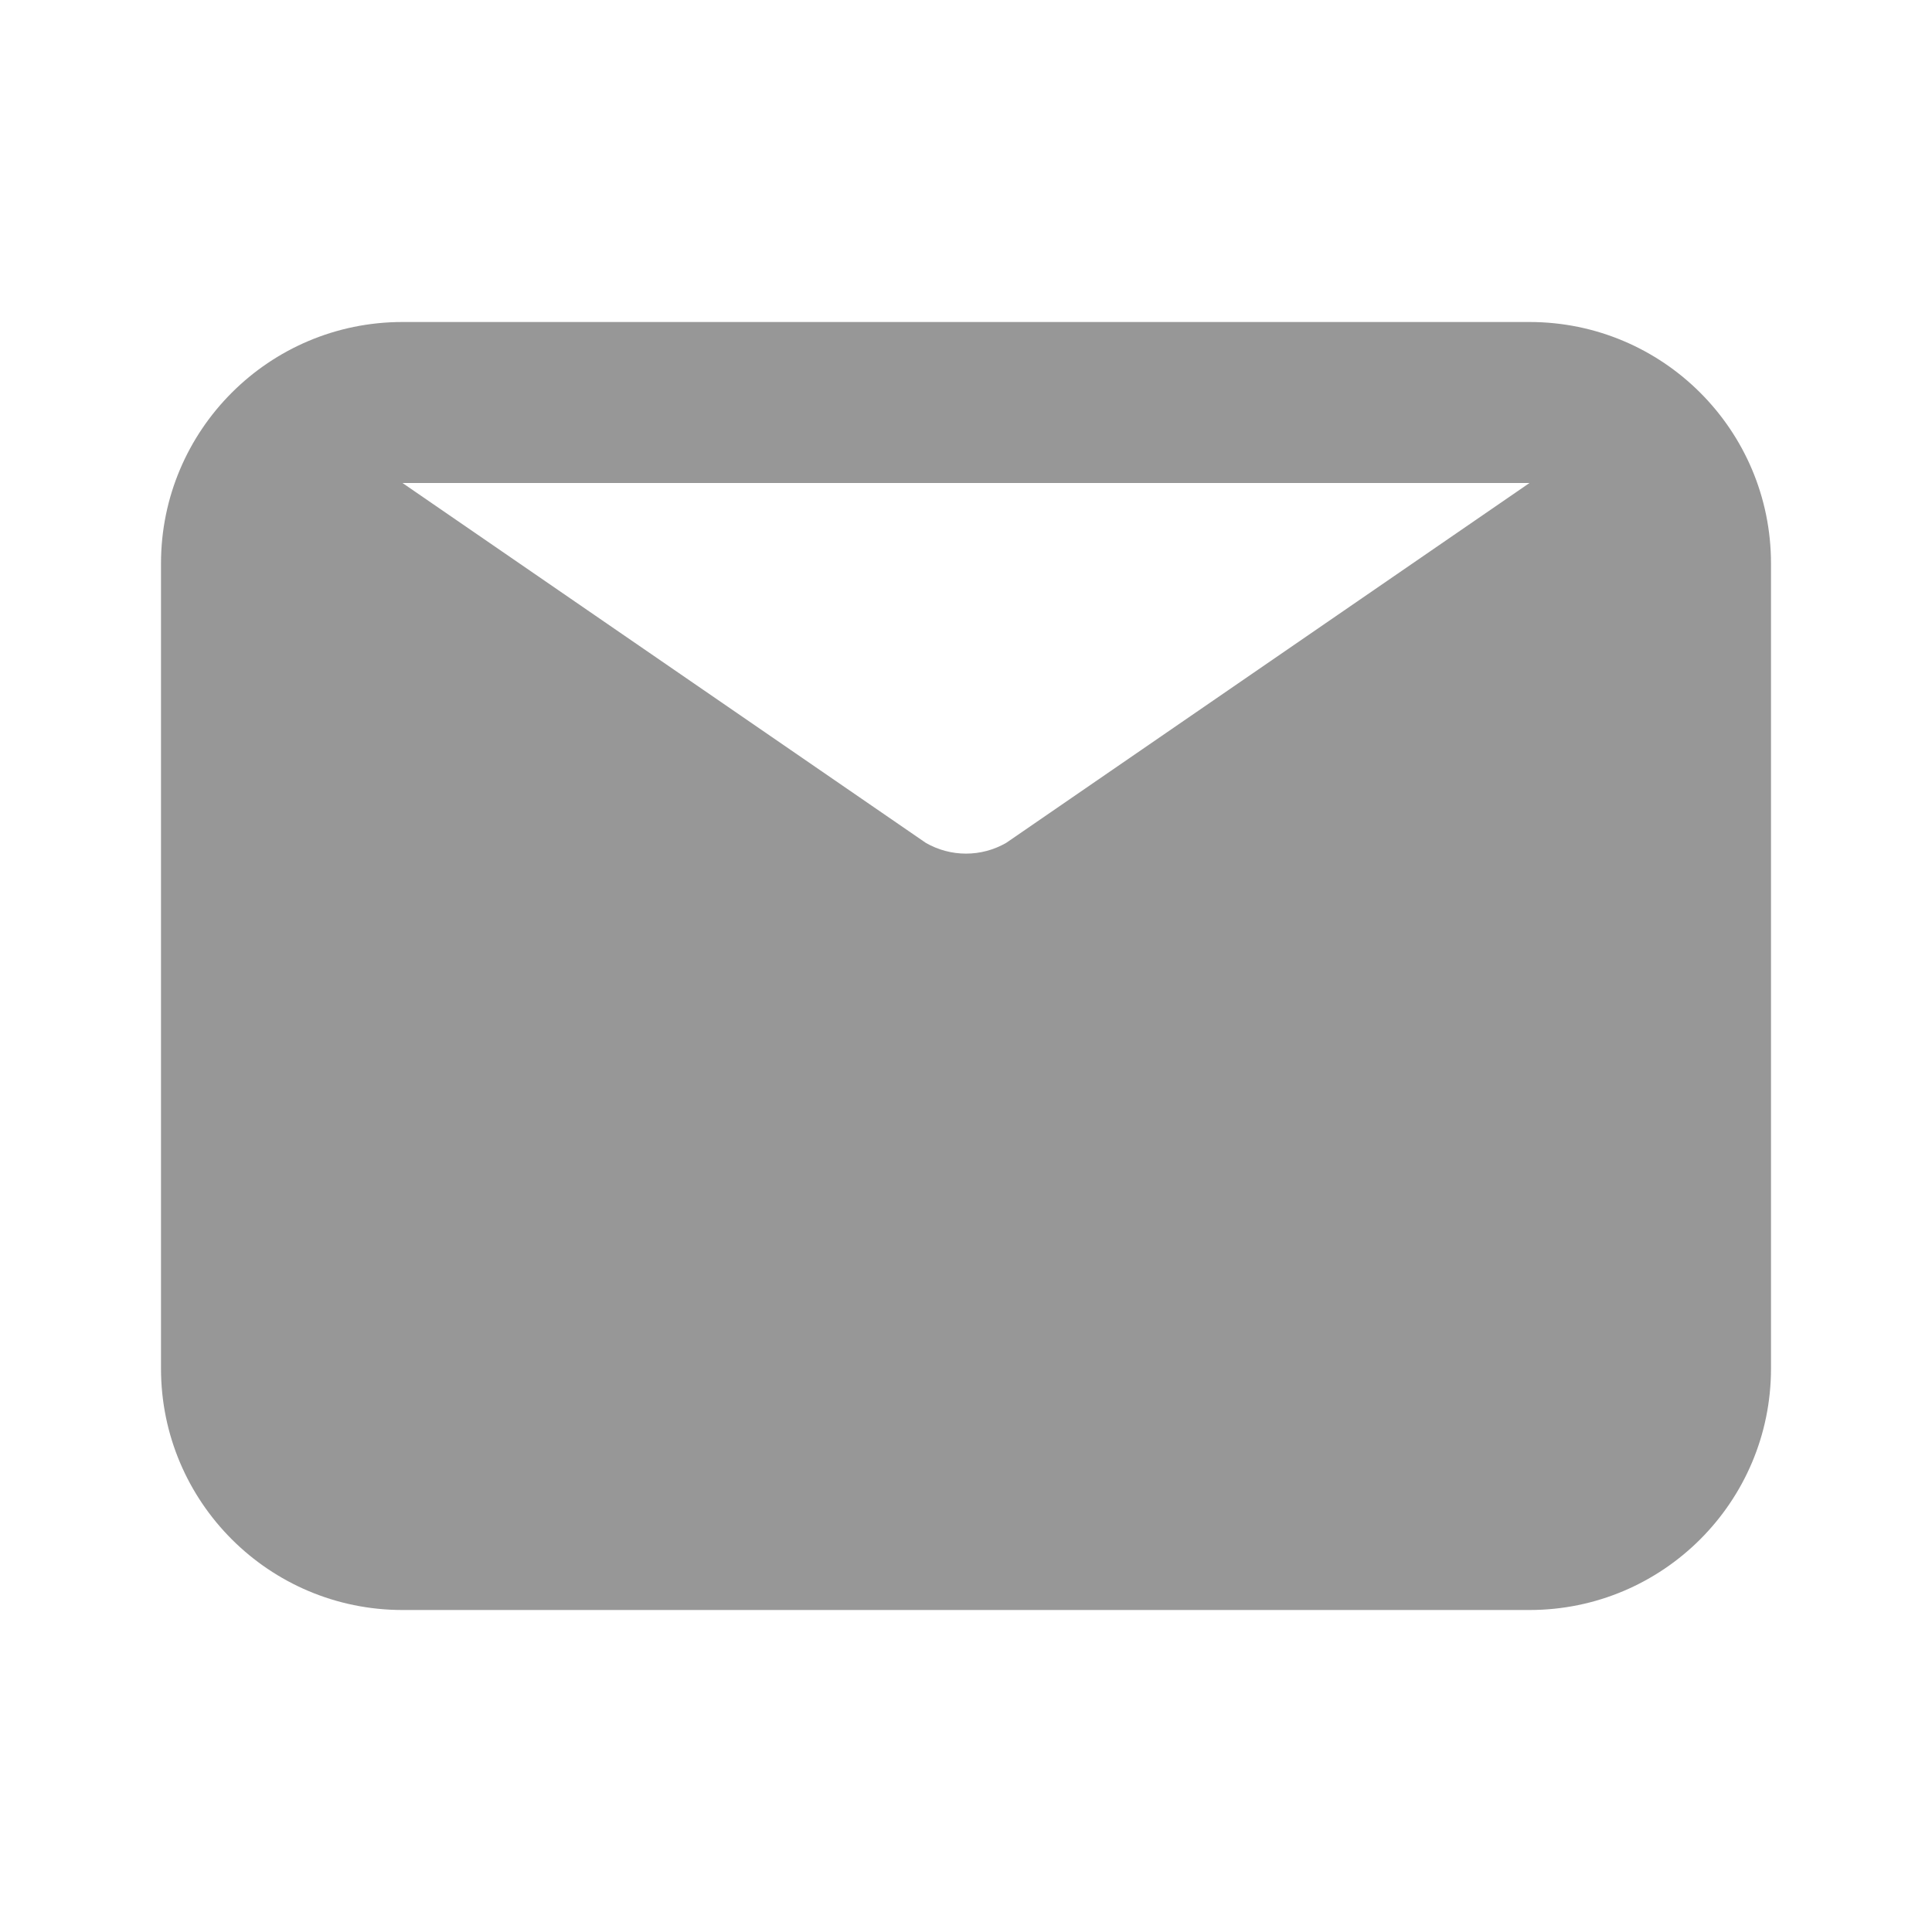
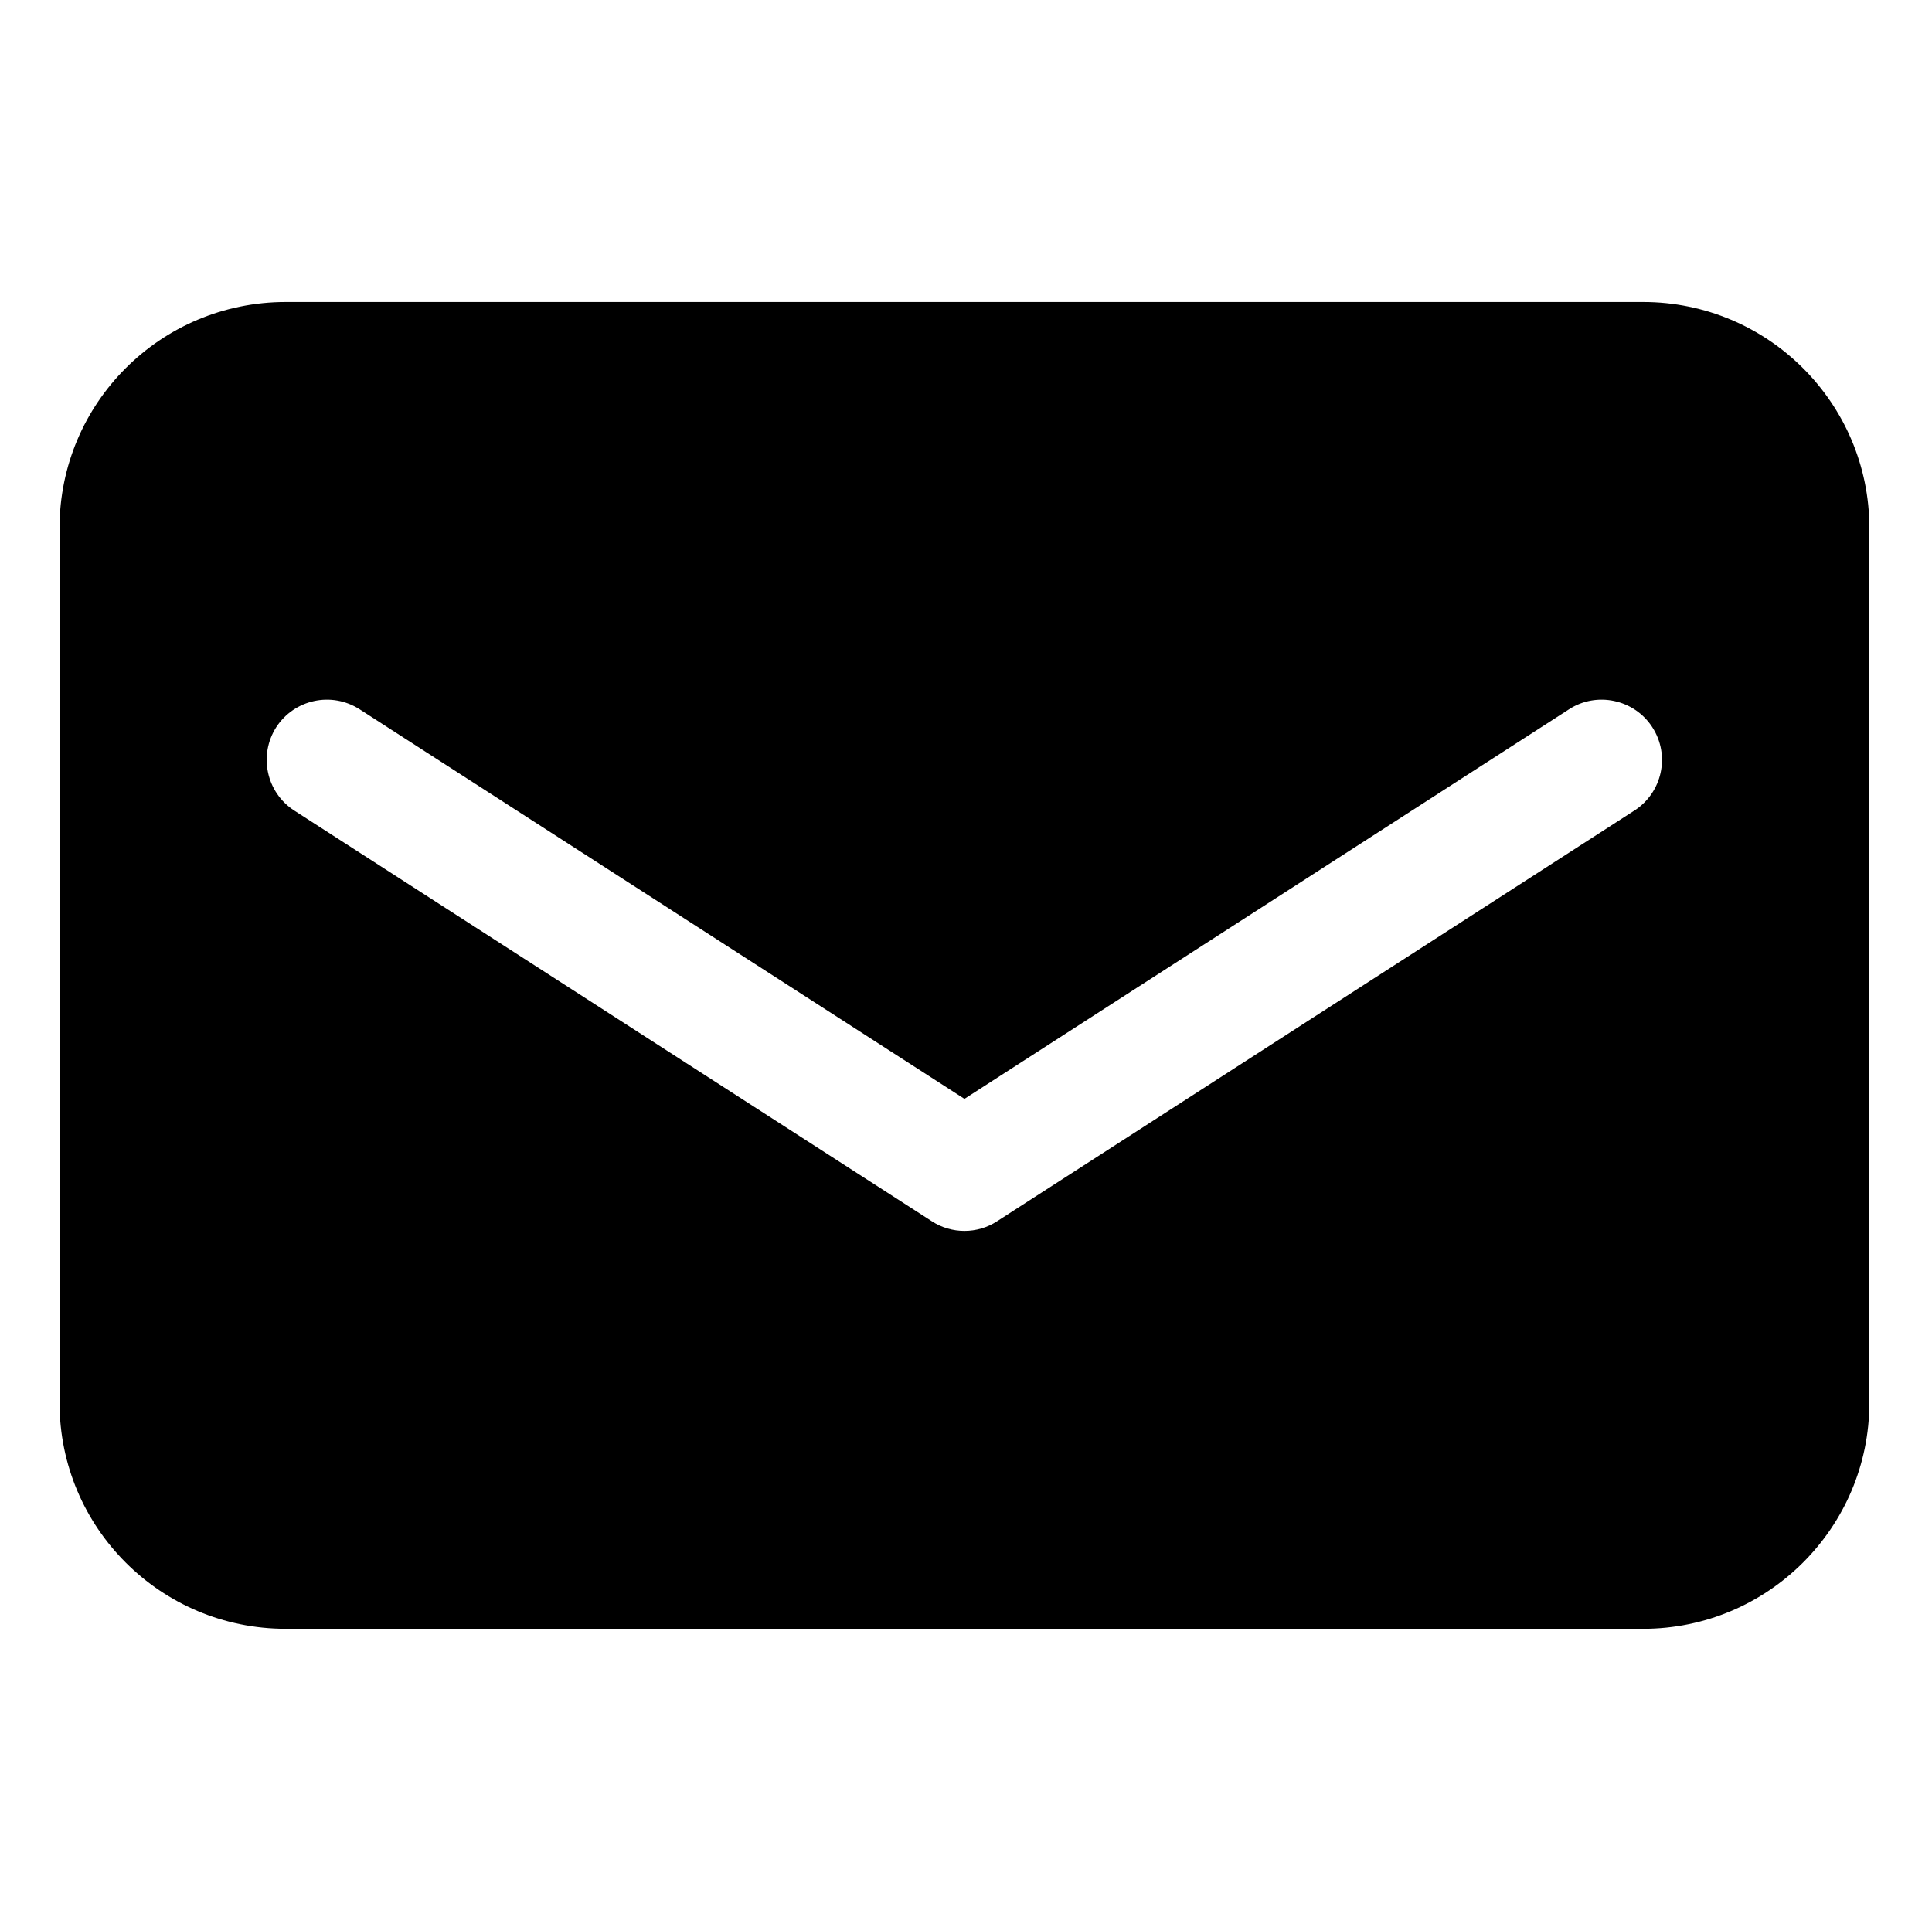
- <svg xmlns="http://www.w3.org/2000/svg" t="1613323060105" class="icon" viewBox="0 0 1024 1024" version="1.1" p-id="2599" width="200" height="200">
+ <svg xmlns="http://www.w3.org/2000/svg" t="1616432047897" class="icon" viewBox="0 0 1025 1024" version="1.1" p-id="2267" width="200.195" height="200">
  <defs>
    <style type="text/css" />
  </defs>
-   <path d="M810.667 170.667H213.333a128 128 0 0 0-128 128v426.667a128 128 0 0 0 128 128h597.333a128 128 0 0 0 128-128V298.667a128 128 0 0 0-128-128z m0 85.333l-277.333 190.72a42.667 42.667 0 0 1-42.667 0L213.333 256z" p-id="2600" fill="#979797" />
+   <path d="M871.744 160.283l-720.137 0c-66.384 0-120.021 53.629-120.021 119.882l0 464.211c0 66.254 53.637 119.942 120.021 119.942l720.137 0c66.136 0 120.022-53.688 120.022-119.942L991.766 280.165C991.767 213.912 937.881 160.283 871.744 160.283zM867.05 430.171 528.993 648.059c-5.253 3.435-11.313 5.127-17.316 5.127-6 0-12.066-1.691-17.315-5.127l-338.19-217.888c-14.882-9.558-19.13-29.373-9.625-44.252 9.625-14.813 29.376-19.063 44.258-9.5l320.872 206.7 320.745-206.7c14.691-9.563 34.629-5.312 44.2 9.5C886.246 400.798 881.932 420.613 867.05 430.171z" p-id="2268" />
</svg>
